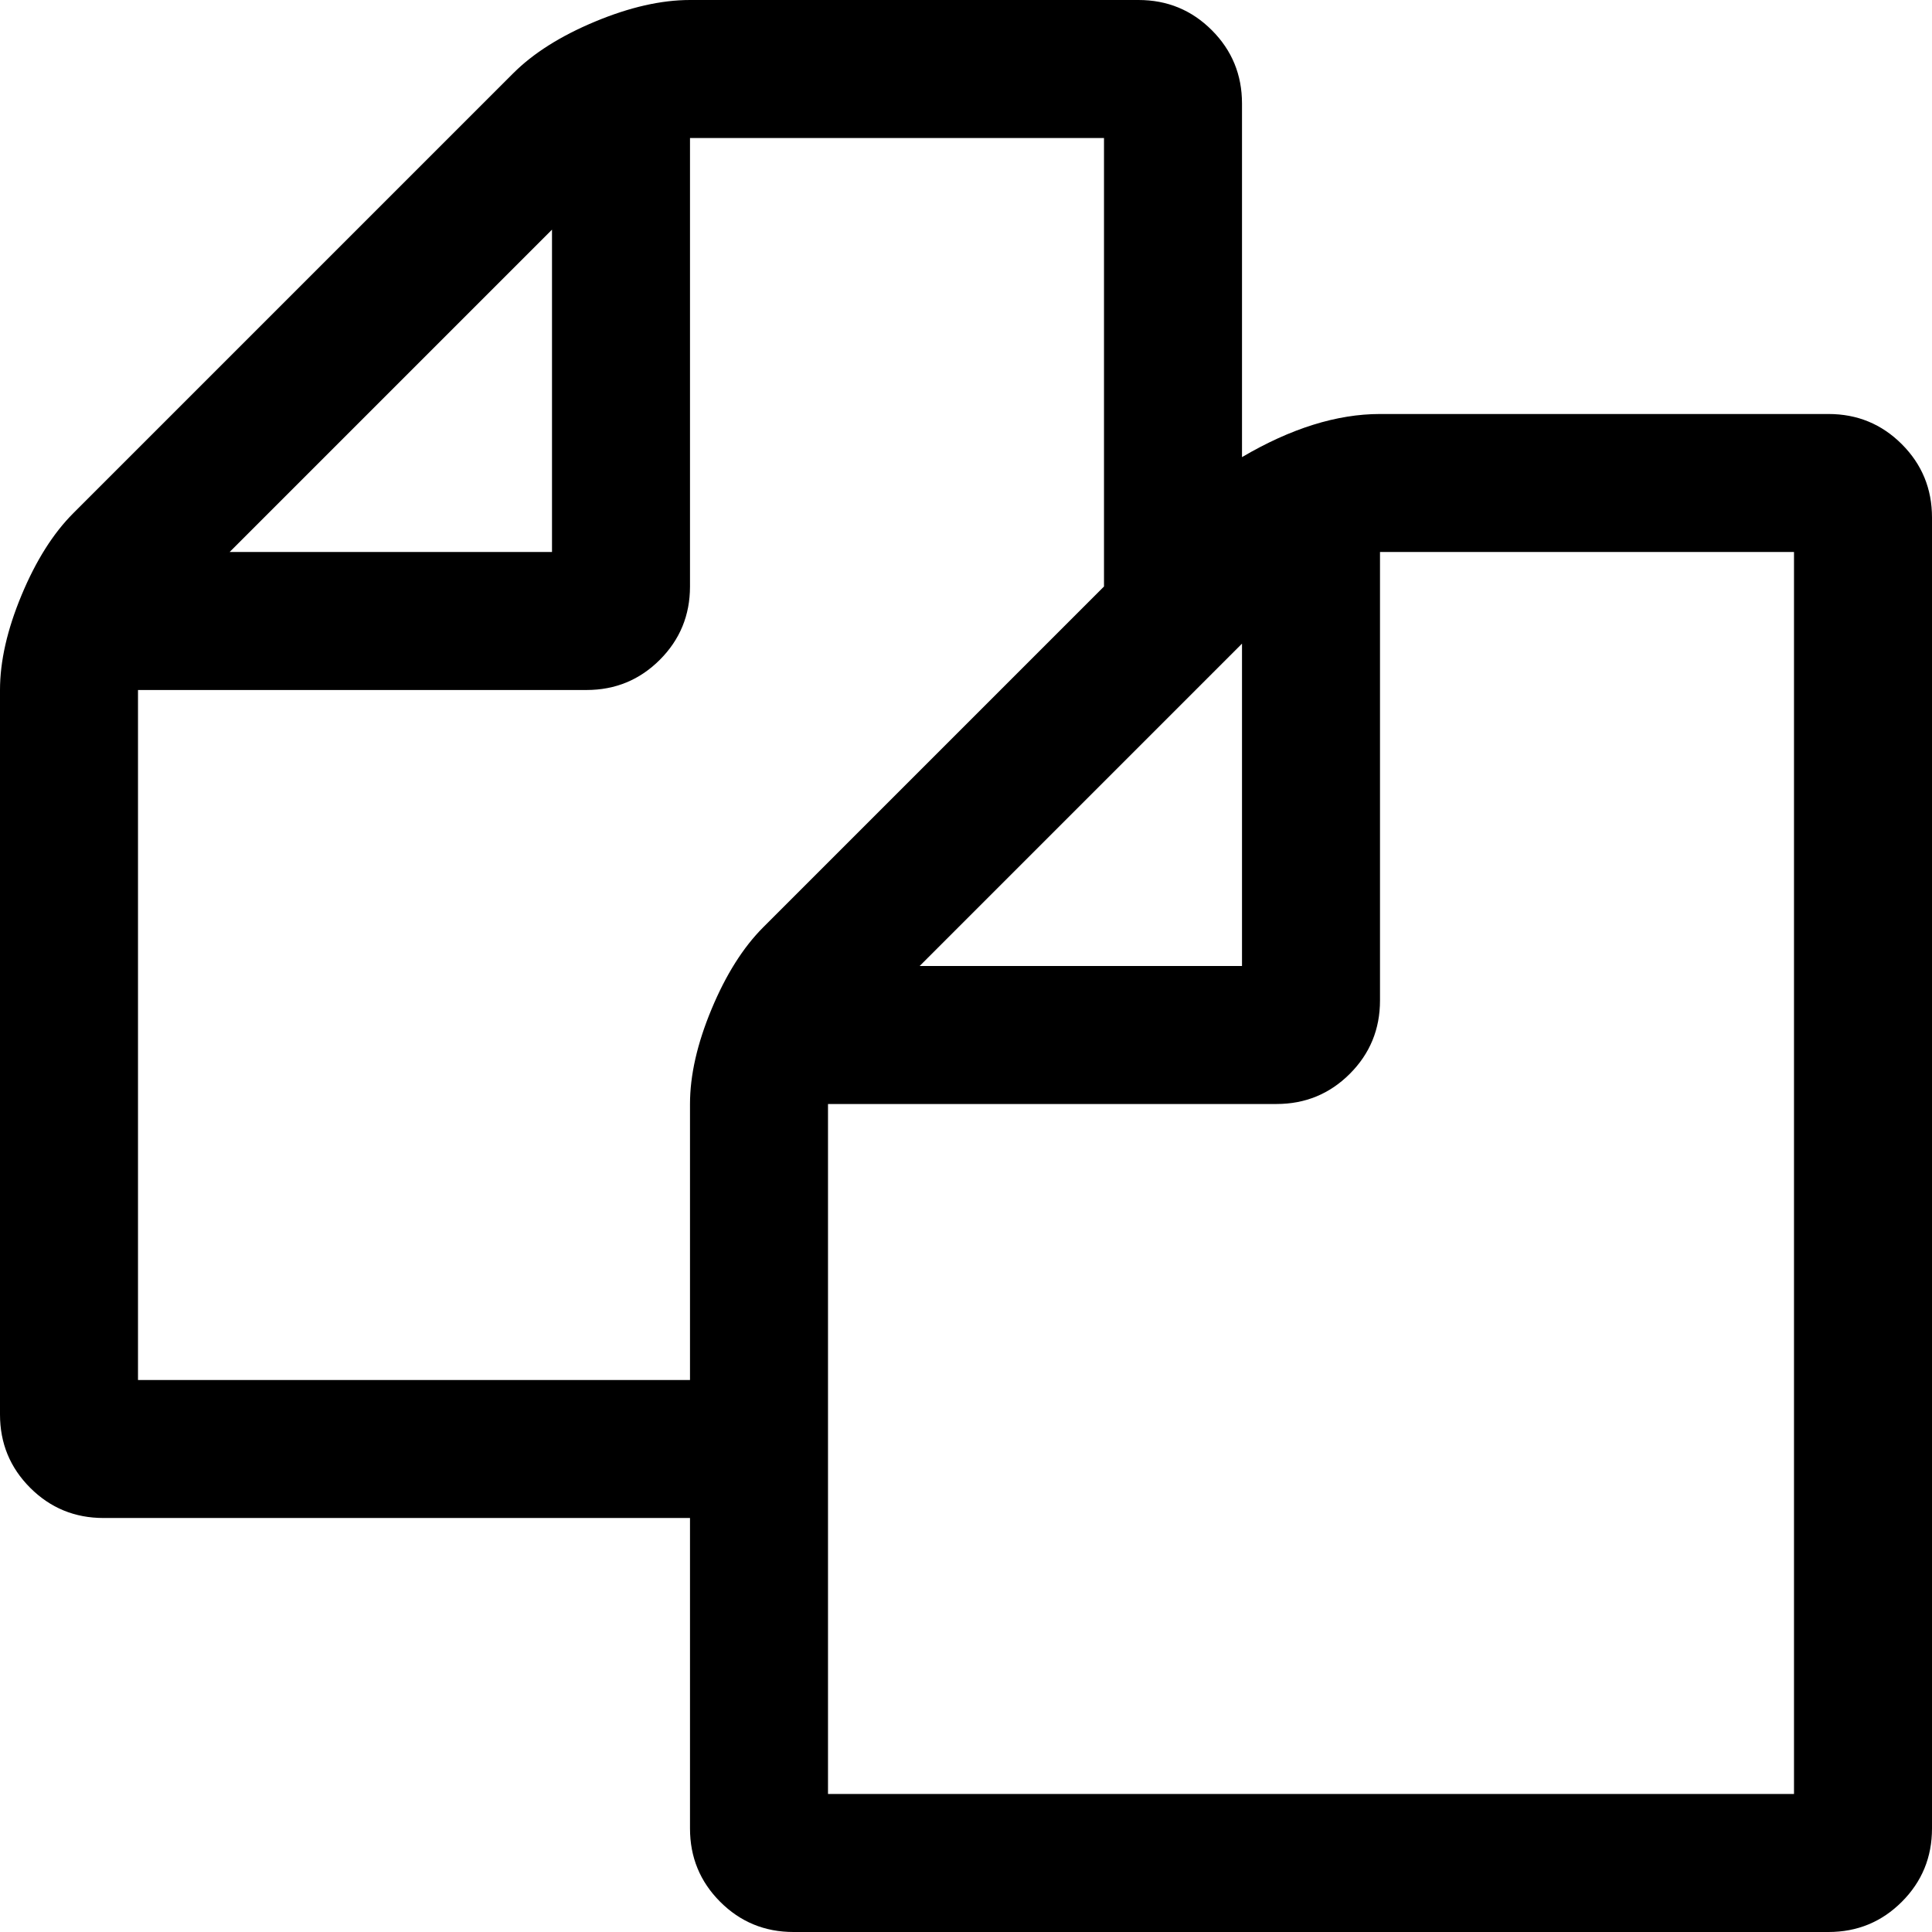
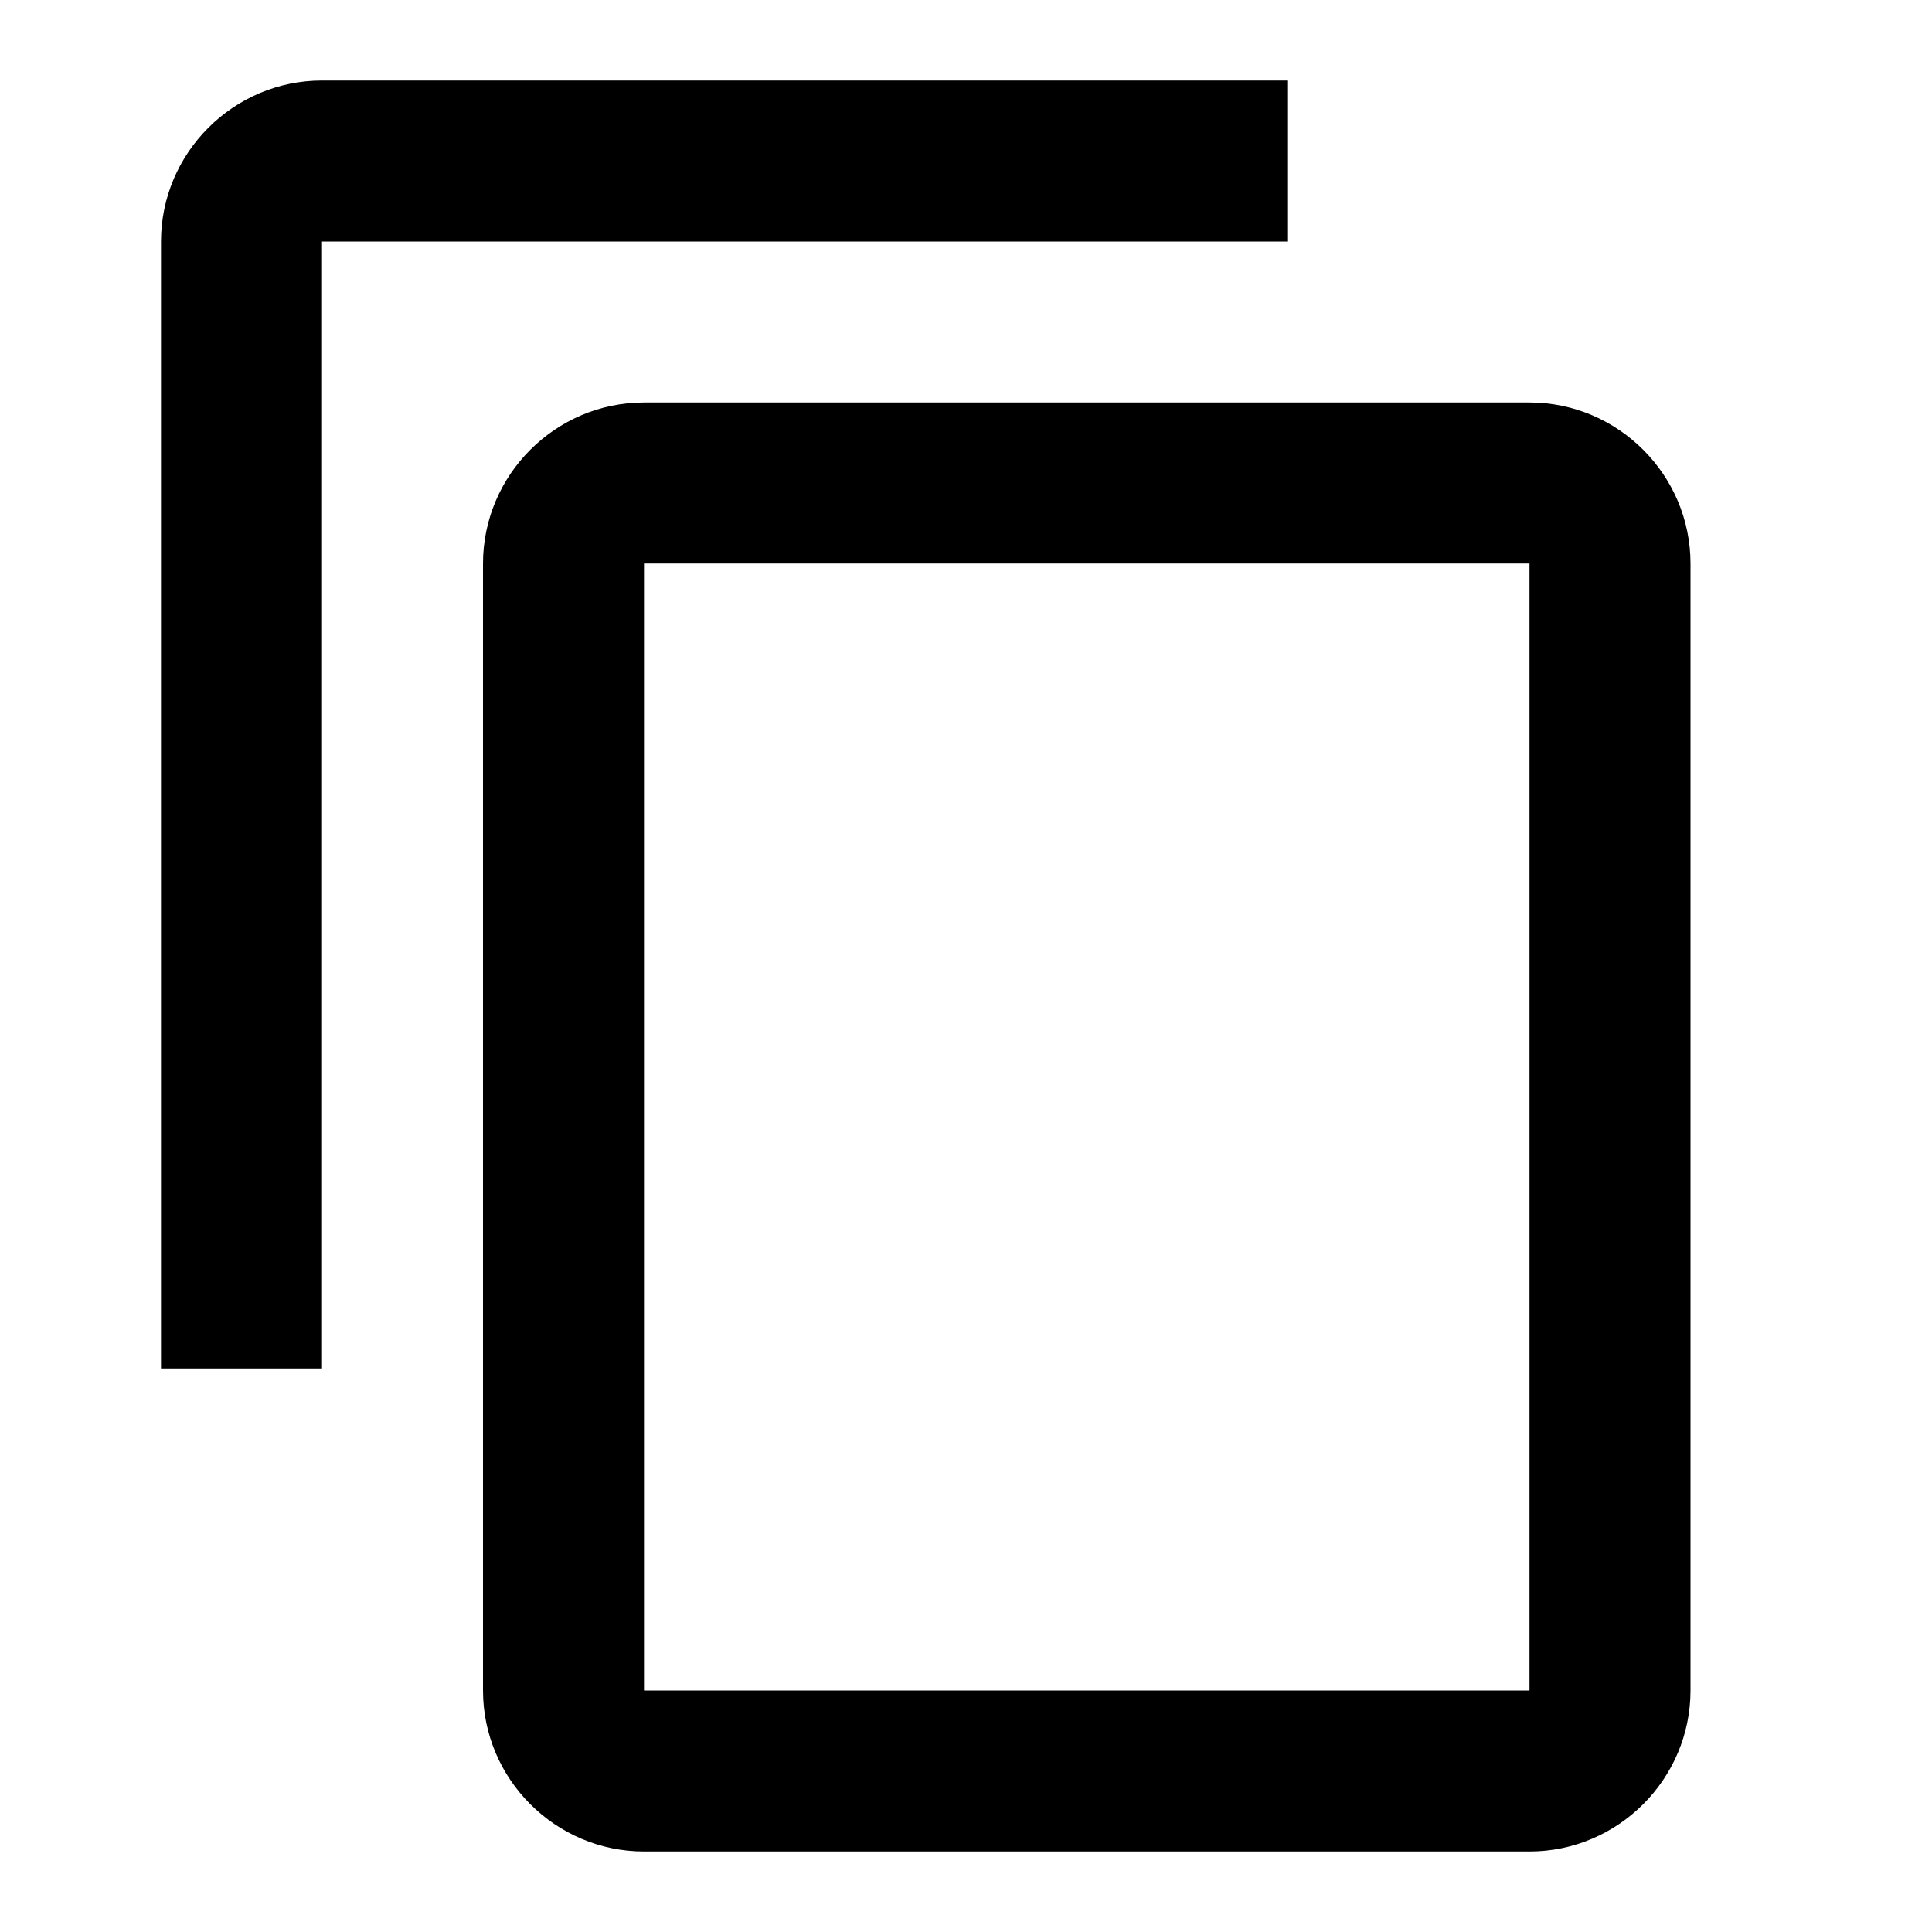
- <svg xmlns="http://www.w3.org/2000/svg" width="1792" height="1792" viewBox="0 0 1792 1792">
-   <path d="M1696 384q40 0 68 28t28 68v1216q0 40-28 68t-68 28h-960q-40 0-68-28t-28-68v-288h-544q-40 0-68-28t-28-68v-672q0-40 20-88t48-76l408-408q28-28 76-48t88-20h416q40 0 68 28t28 68v328q68-40 128-40h416zm-544 213l-299 299h299v-299zm-640-384l-299 299h299v-299zm196 647l316-316v-416h-384v416q0 40-28 68t-68 28h-416v640h512v-256q0-40 20-88t48-76zm956 804v-1152h-384v416q0 40-28 68t-68 28h-416v640h896z" />
+ <svg xmlns="http://www.w3.org/2000/svg" height="24" viewBox="0 0 24 24" width="24">
+   <path d="M0 0h24v24H0z" fill="none" />
+   <path d="M16 1H4c-1.1 0-2 .9-2 2v14h2V3h12V1zm3 4H8c-1.1 0-2 .9-2 2v14c0 1.1.9 2 2 2h11c1.1 0 2-.9 2-2V7c0-1.1-.9-2-2-2zm0 16H8V7h11v14z" />
</svg>
